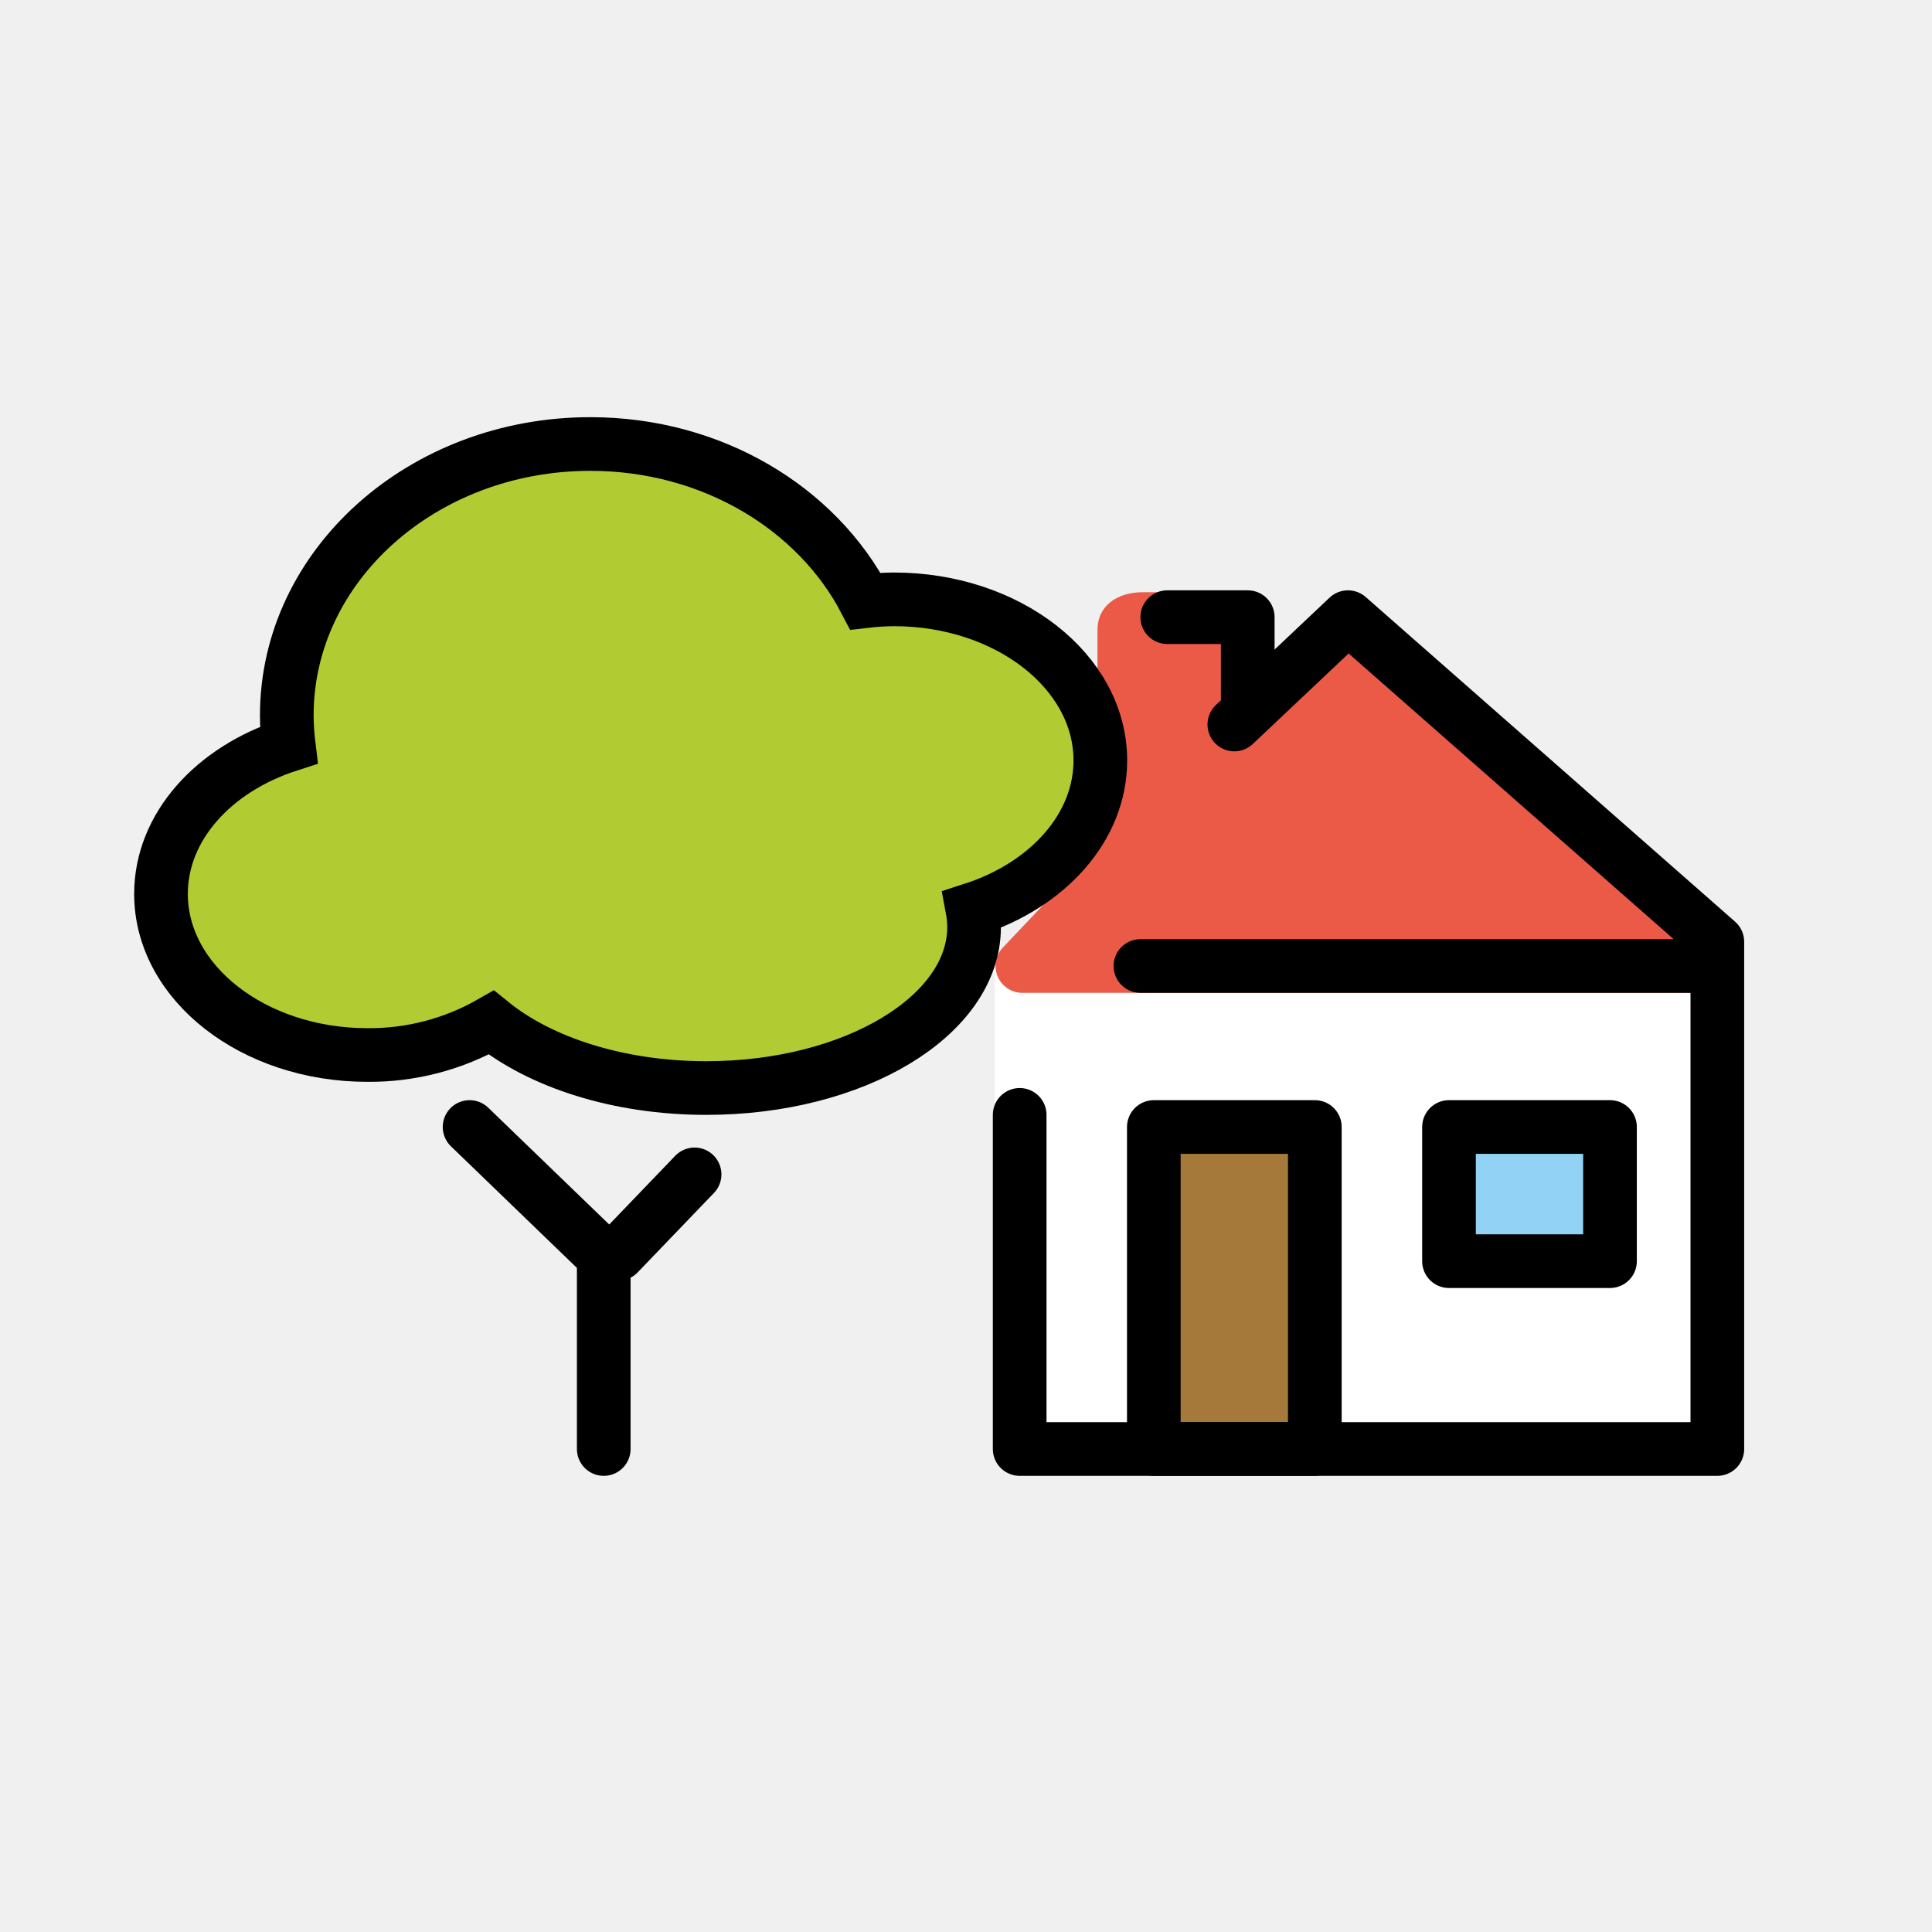
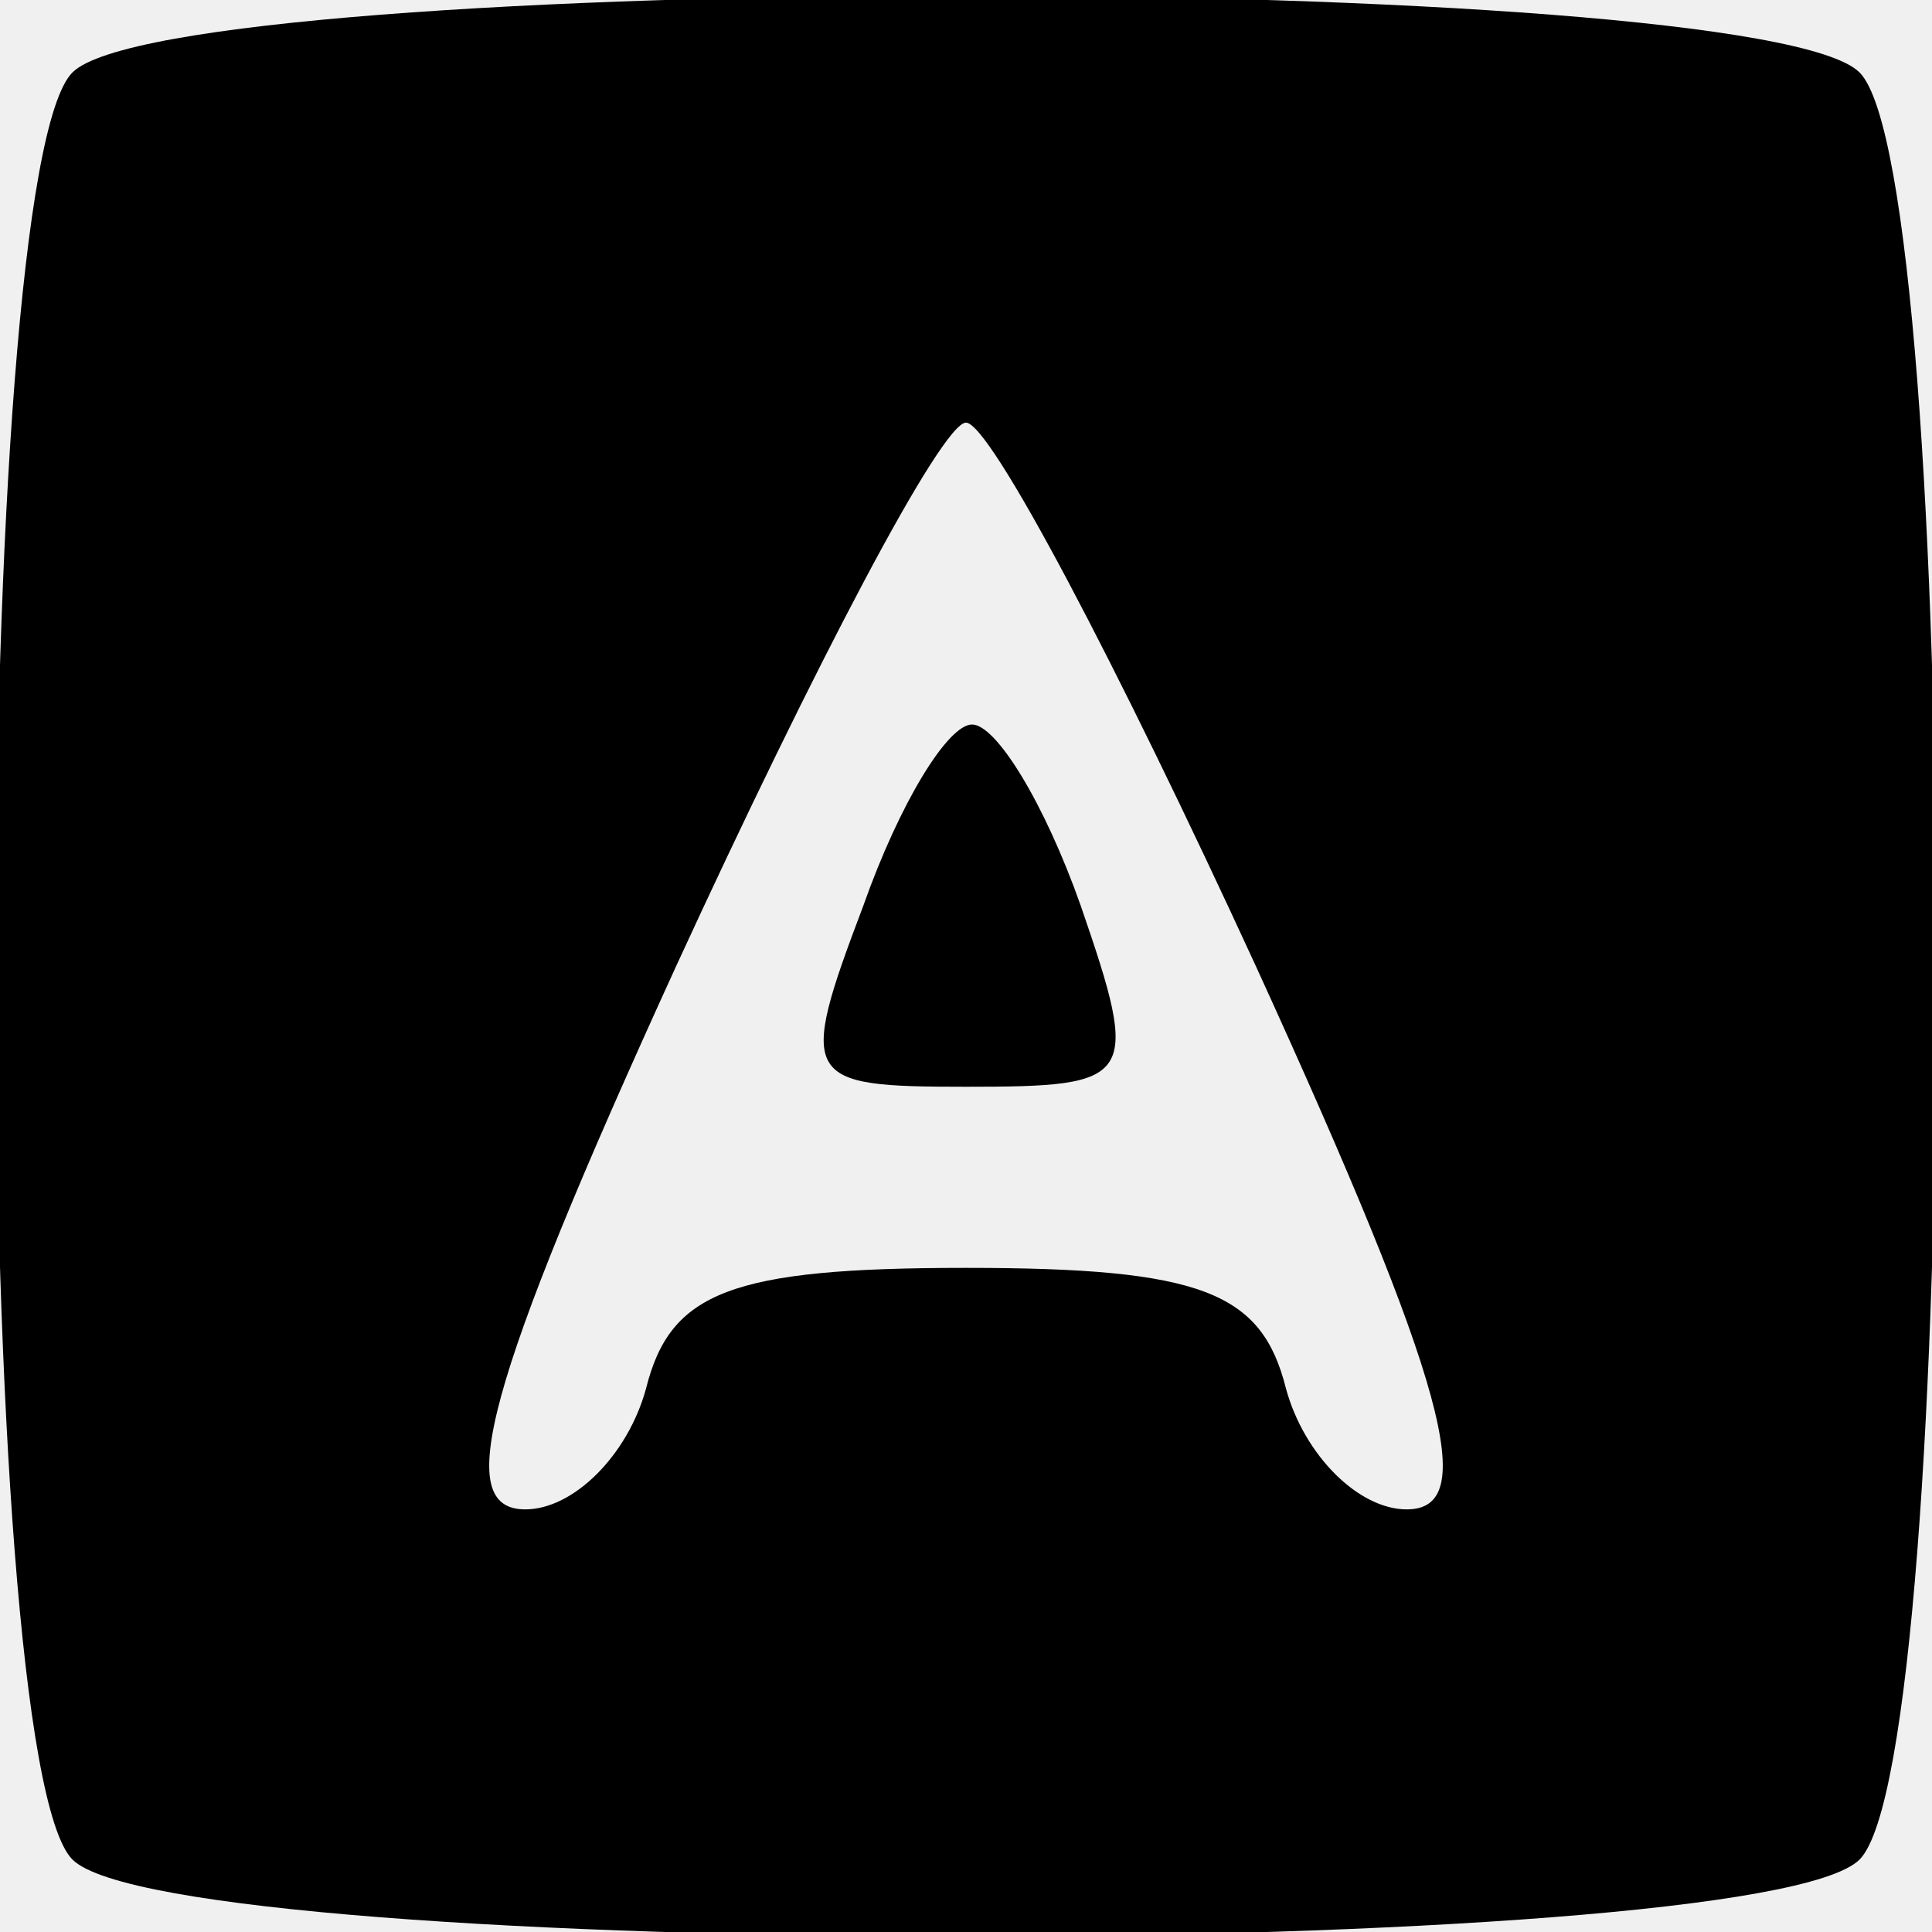
- <svg xmlns="http://www.w3.org/2000/svg" id="emoji" viewBox="0 0 72 72" version="1.1">
-   <g id="color">
-     <rect x="37.075" y="36.053" width="26.884" height="18.114" fill="#FFFFFF" />
-     <polygon fill="#EA5A47" stroke="#EA5A47" stroke-linecap="round" stroke-linejoin="round" stroke-miterlimit="10" stroke-width="2" points="50.235,23.2 38.1,36 63.5,36" />
-     <path fill="#EA5A47" d="M47.3,26l-6.4,6.059v-8.573c0-0.931,0.755-1.416,1.686-1.416h3.028 c0.931,0,1.686,0.485,1.686,1.416C47.3,23.486,47.3,26,47.3,26z" />
-     <rect x="43" y="42" width="6" height="12" fill="#A57939" />
-     <rect x="54" y="42" width="6" height="5" fill="#92D3F5" />
-     <path fill="#B1CC33" d="M41.006,28.339c0-3.312-3.445-6.003-7.694-6.003c-0.355,0.003-0.71,0.025-1.062,0.066 c-1.8-3.455-5.707-5.855-10.25-5.855c-6.248,0-11.312,4.529-11.312,10.114c0.001,0.369,0.025,0.738,0.07,1.104 C7.966,28.666,6,30.81,6,33.314c0,3.312,3.445,6.003,7.694,6.003c1.615,0.014,3.206-0.402,4.614-1.207 c1.818,1.477,4.726,2.438,8.015,2.438c5.511,0,9.978-2.688,9.978-6.003c-0.001-0.219-0.021-0.438-0.061-0.653 C39.036,32.99,41.006,30.845,41.006,28.339z" />
-   </g>
-   <g id="hair" />
-   <g id="skin" />
-   <g id="skin-shadow" />
-   <g id="line">
-     <polyline fill="none" stroke="#000000" stroke-linecap="round" stroke-linejoin="round" stroke-miterlimit="10" stroke-width="2" points="46,27 50.235,23 64,35.098 64,54 38,54 38,41.548" />
-     <rect x="43" y="42" width="6" height="12" fill="none" stroke="#000000" stroke-linecap="round" stroke-linejoin="round" stroke-miterlimit="10" stroke-width="2" />
-     <rect x="54" y="42" width="6" height="5" fill="none" stroke="#000000" stroke-linecap="round" stroke-linejoin="round" stroke-miterlimit="10" stroke-width="2" />
-     <polyline fill="none" stroke="#000000" stroke-linecap="round" stroke-linejoin="round" stroke-miterlimit="10" stroke-width="2" points="43.5,23 46.5,23 46.5,26" />
-     <path fill="none" stroke="#000000" stroke-miterlimit="10" stroke-width="2" d="M31.245,39.34" />
-     <polyline fill="none" stroke="#000000" stroke-linecap="round" stroke-linejoin="round" stroke-width="2" points="22.5,54 22.5,46.827 17.5,42" />
-     <line x1="23.041" x2="25.885" y1="46.727" y2="43.766" fill="none" stroke="#000000" stroke-linecap="round" stroke-linejoin="round" stroke-width="2" />
-     <path fill="none" stroke="#000000" stroke-linecap="round" stroke-miterlimit="10" stroke-width="2" d="M41.006,28.339 c0-3.312-3.445-6.003-7.694-6.003c-0.355,0.003-0.71,0.025-1.062,0.066c-1.8-3.455-5.707-5.855-10.25-5.855 c-6.248,0-11.312,4.529-11.312,10.114c0.001,0.369,0.025,0.738,0.07,1.104C7.966,28.666,6,30.81,6,33.314 c0,3.312,3.445,6.003,7.694,6.003c1.615,0.014,3.206-0.402,4.614-1.207c1.818,1.477,4.726,2.438,8.015,2.438 c5.511,0,9.978-2.688,9.978-6.003c-0.001-0.219-0.021-0.438-0.061-0.653 C39.036,32.99,41.006,30.845,41.006,28.339z" />
-     <line x1="63.5" x2="42.5" y1="36" y2="36" fill="none" stroke="#000000" stroke-linecap="round" stroke-linejoin="round" stroke-miterlimit="10" stroke-width="2" />
+ <svg xmlns="http://www.w3.org/2000/svg" version="1.0" width="32pt" height="32pt" viewBox="0 0 32 32" preserveAspectRatio="xMidYMid meet">
+   <g transform="translate(0,32) scale(0.1,-0.1)" fill="#000000" stroke="none">
+     <path d="M12 308 c-17 -17 -17 -279 0 -296 17 -17 279 -17 296 0 17 17 17 279 0 296 -17 17 -279 17 -296 0z m196 -148 c32 -70 37 -90 25 -90 -8 0 -17 9 -20 20 -4 16 -14 20 -53 20 -39 0 -49 -4 -53 -20 -3 -11 -12 -20 -20 -20 -12 0 -7 20 25 90 23 50 44 90 48 90 4 0 25 -40 48 -90z" />
+     <path d="M143 170 c-11 -29 -10 -30 17 -30 28 0 29 1 19 30 -6 17 -14 30 -18 30 -4 0 -12 -13 -18 -30z" />
  </g>
</svg>
